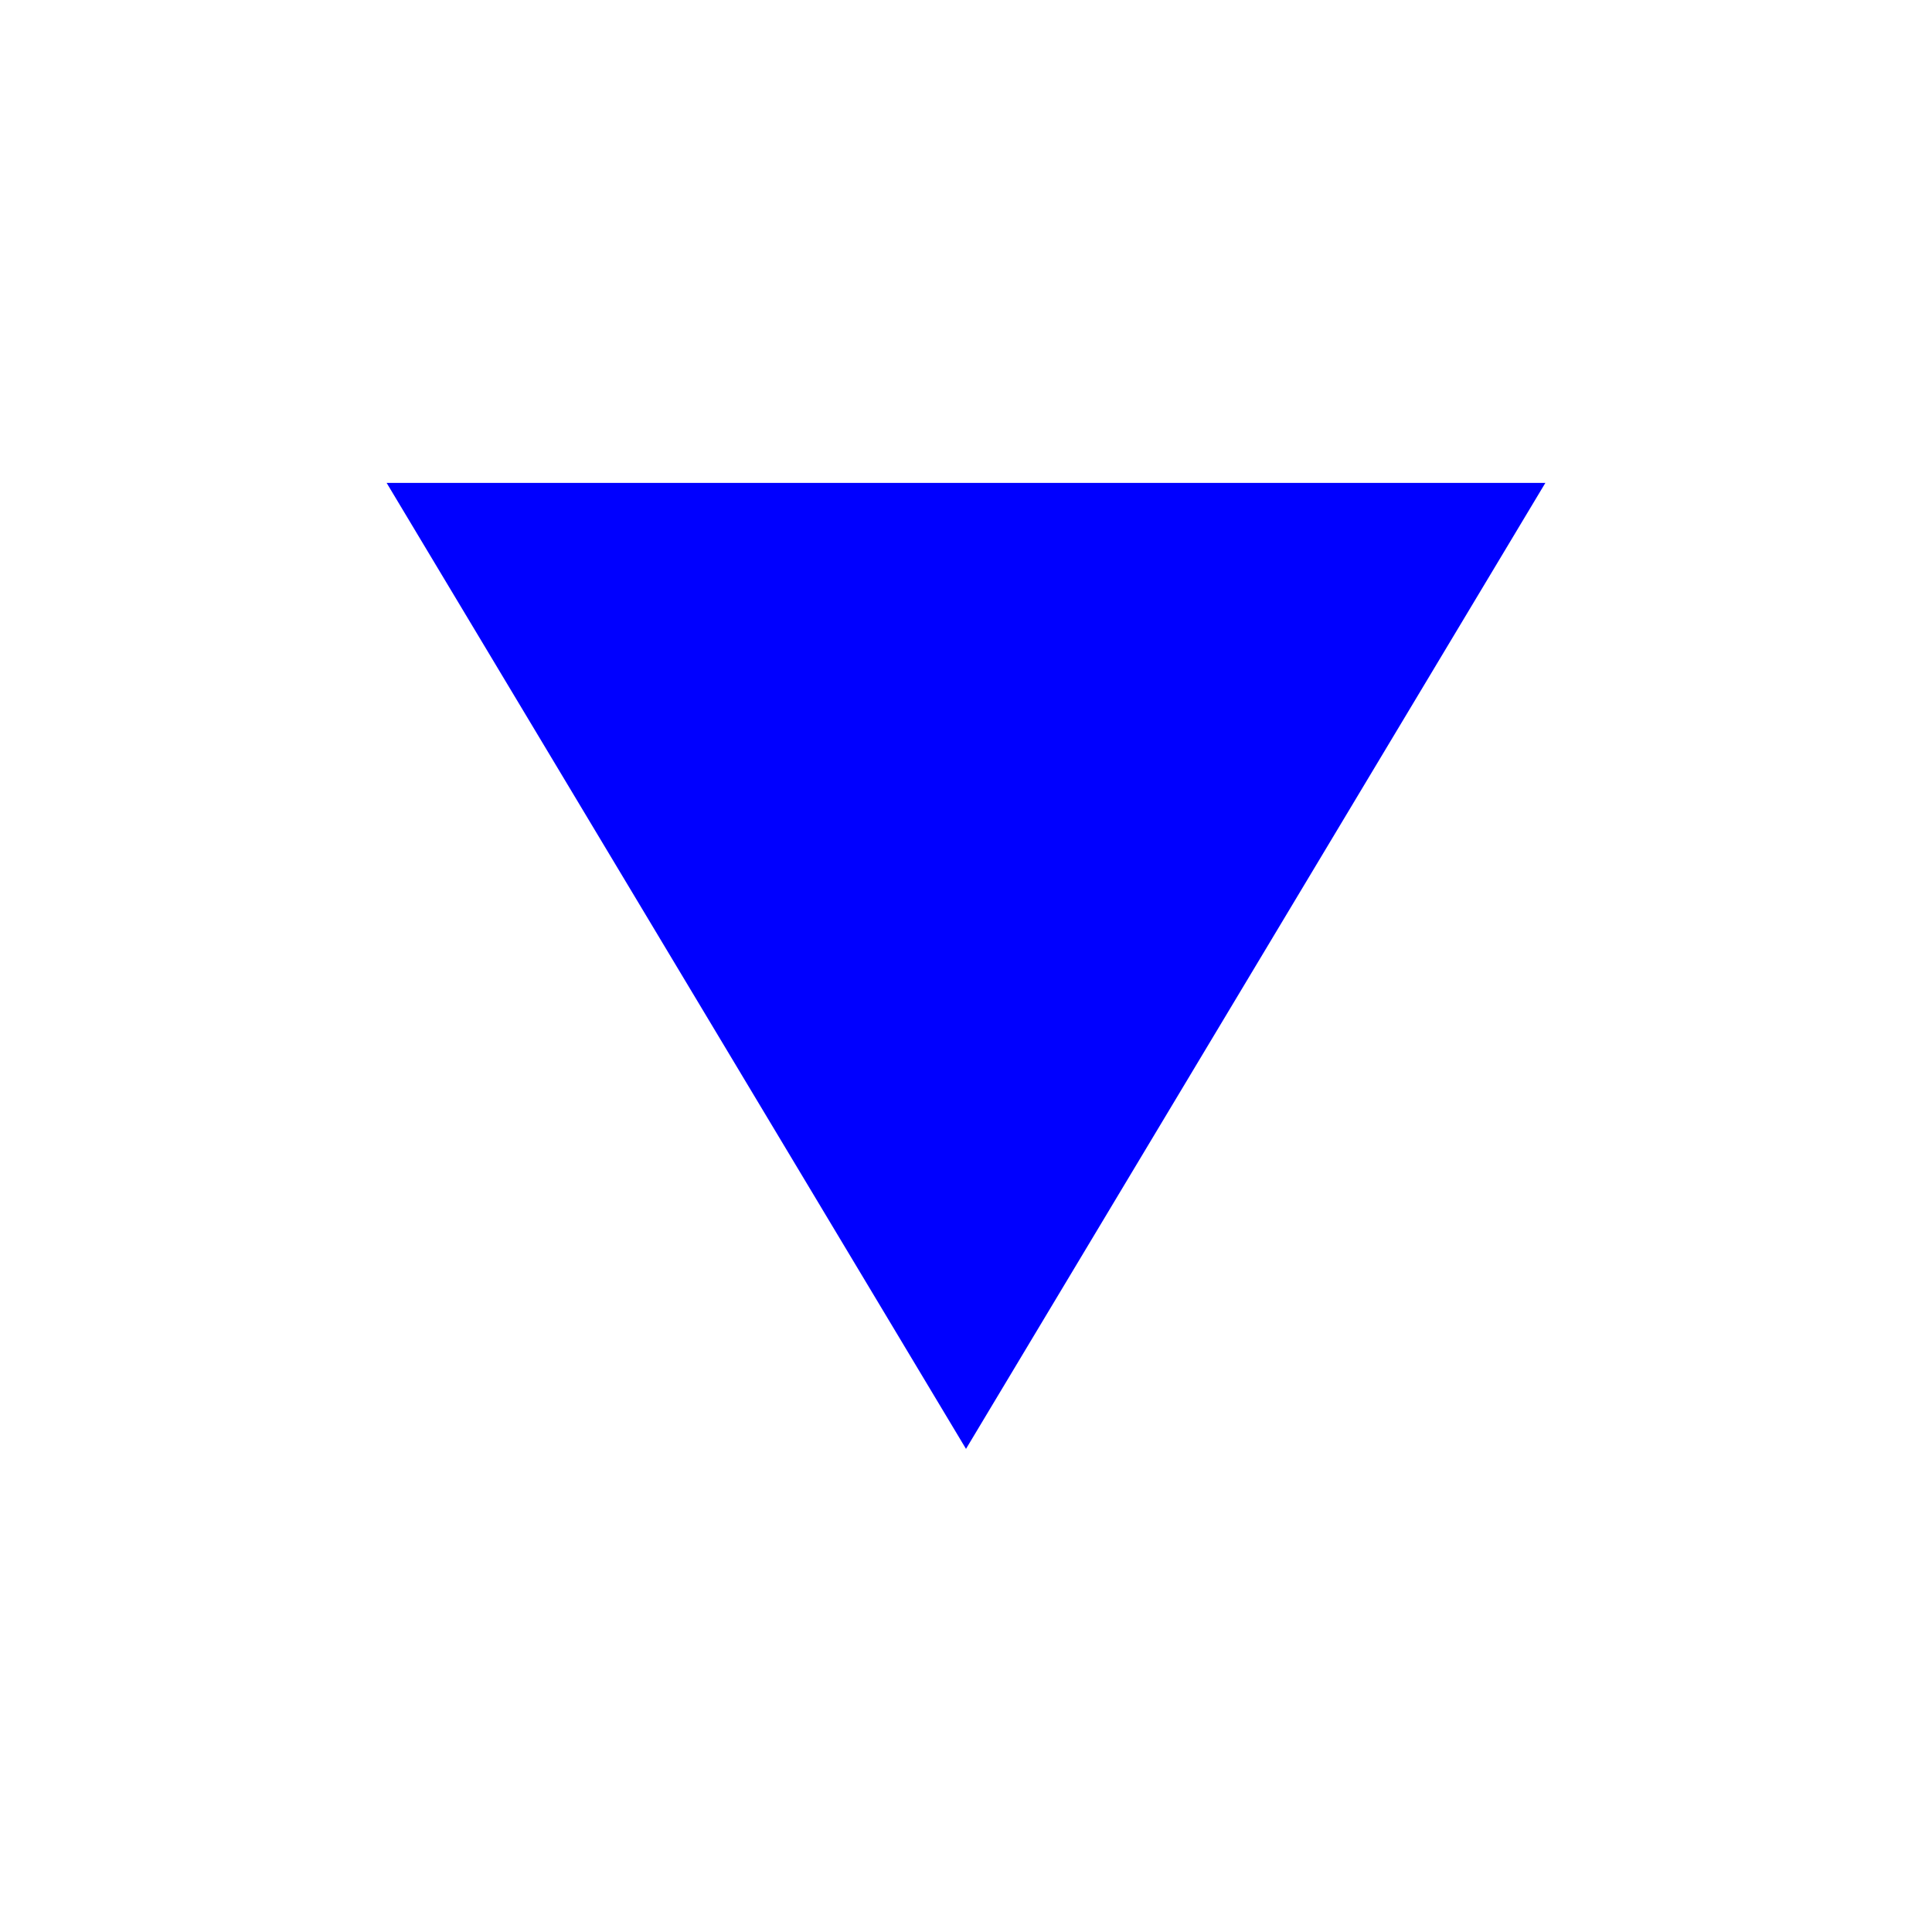
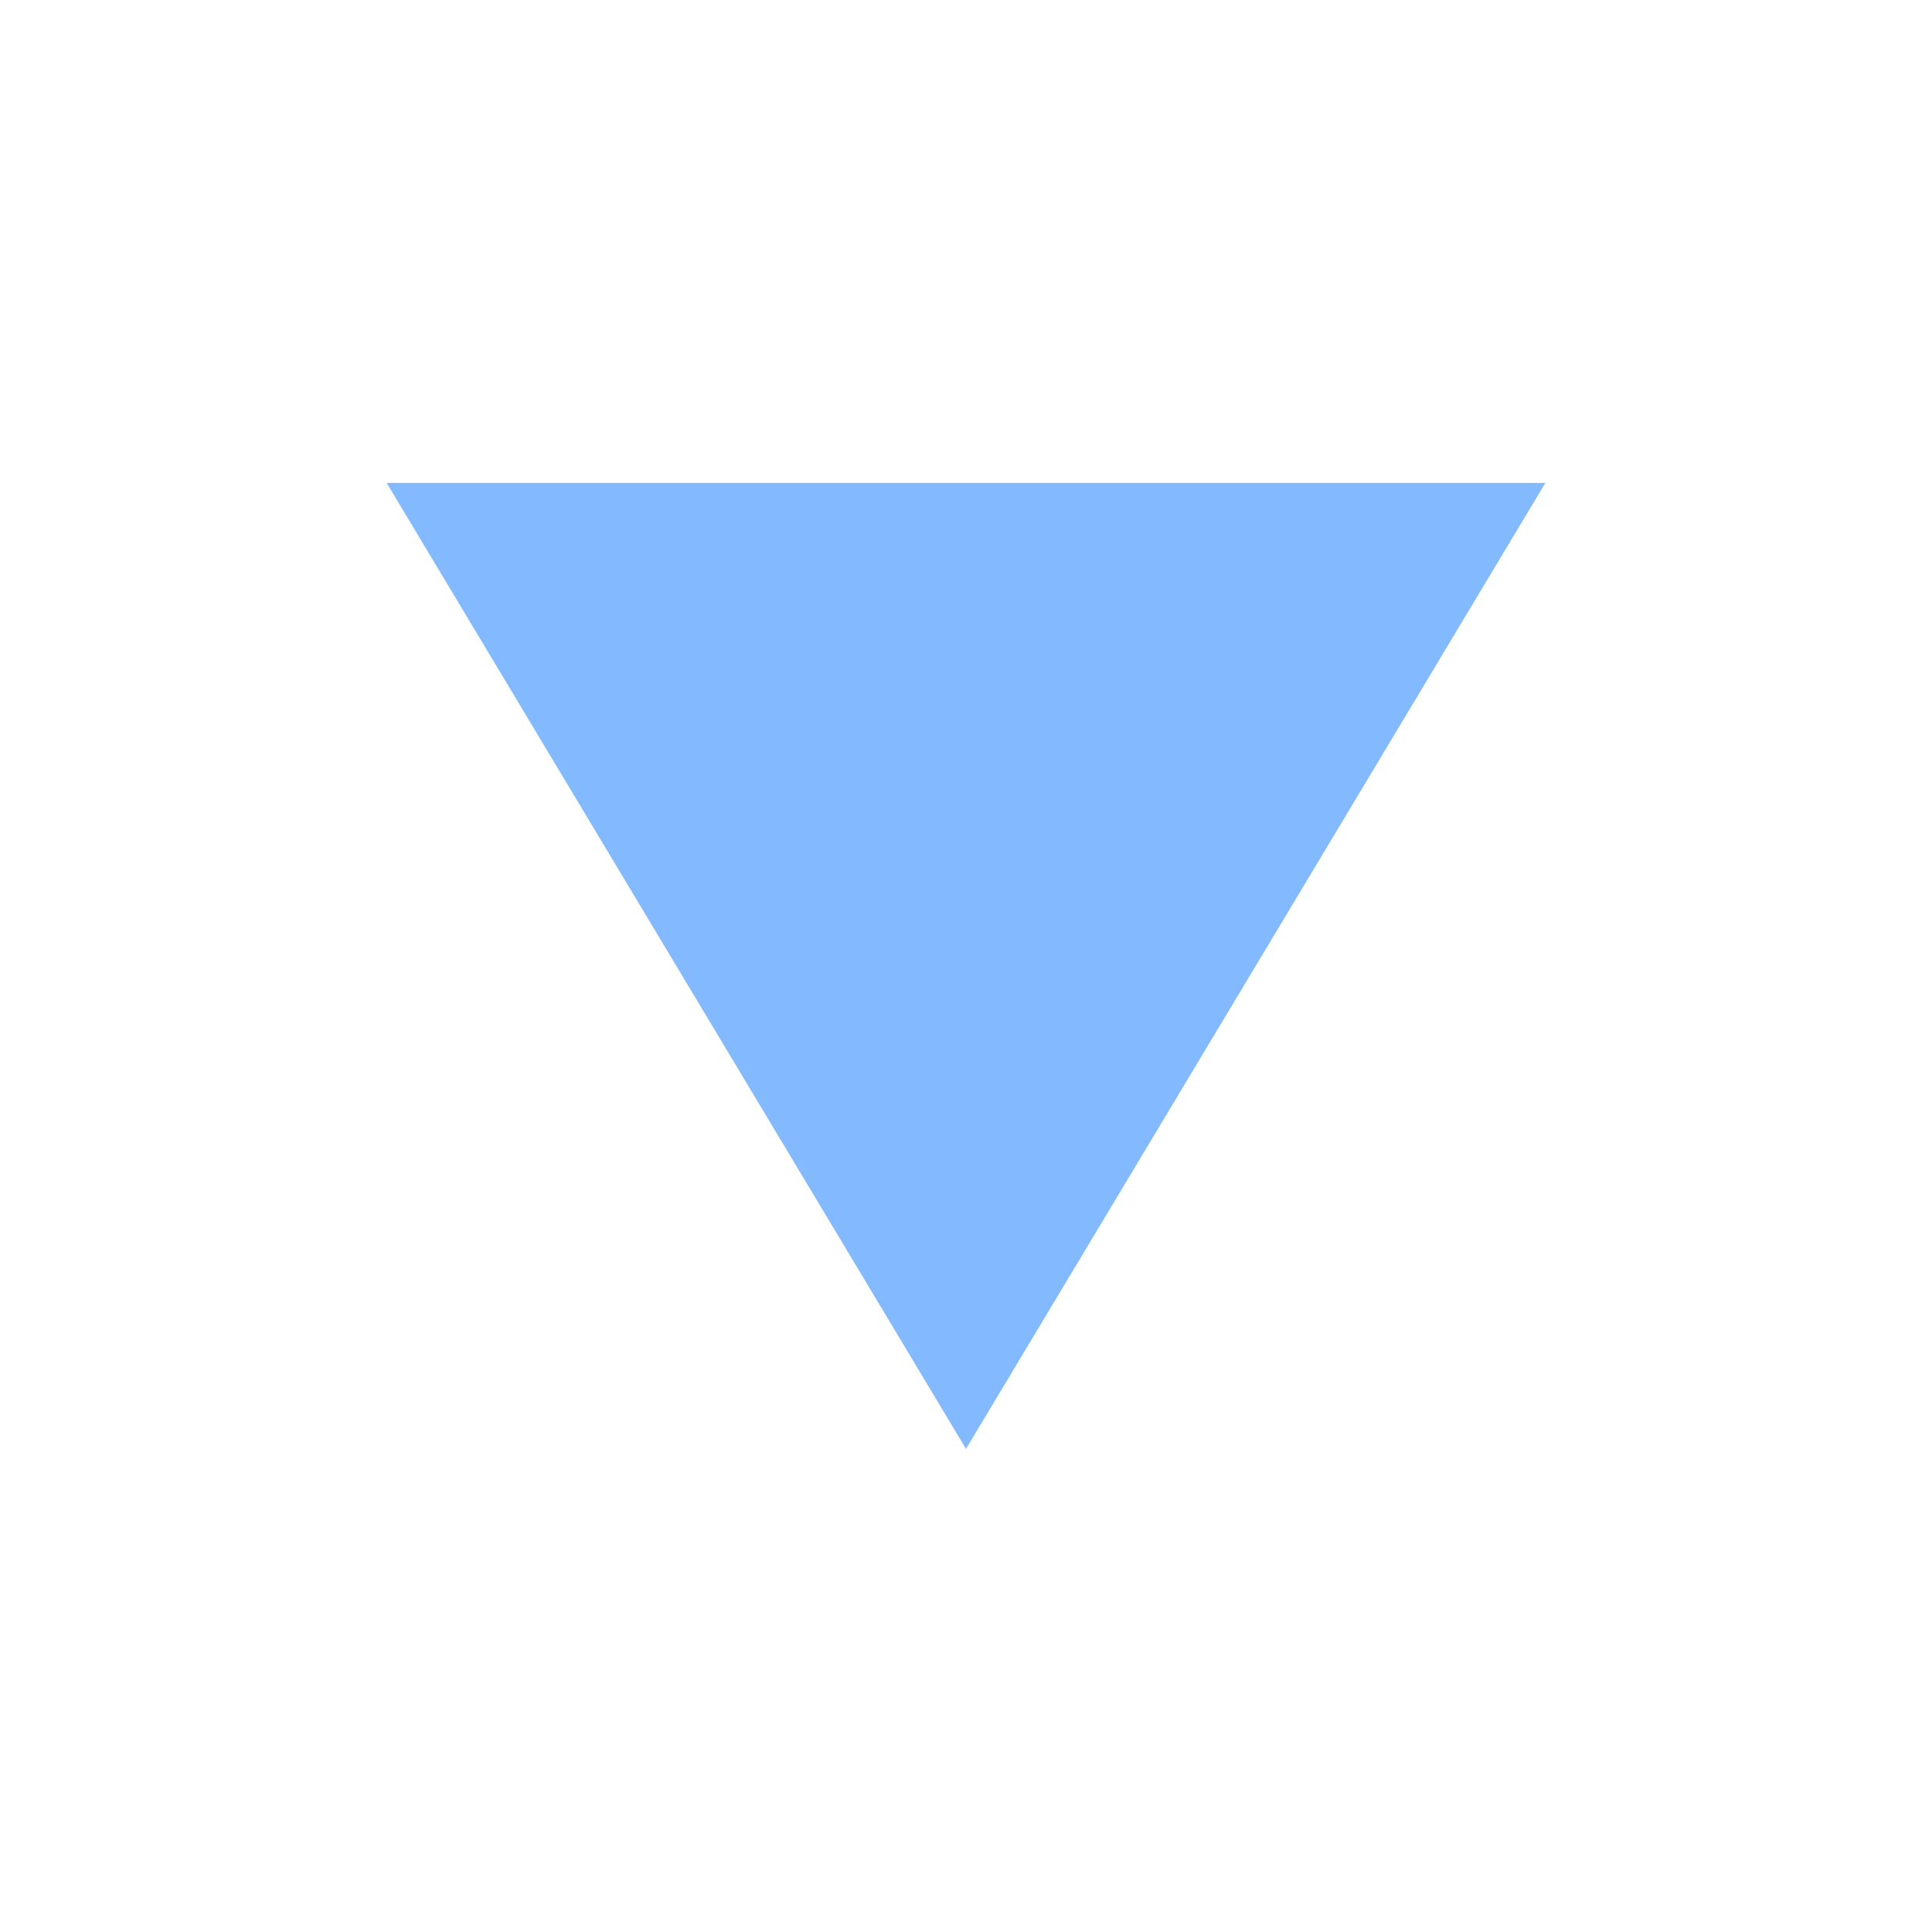
<svg xmlns="http://www.w3.org/2000/svg" width="20" height="20" viewBox="0 0 5.292 5.292" version="1.1" id="svg8">
  <defs id="defs2">
    <style type="text/css" id="current-color-scheme">
      .ColorScheme-Text {
        color:#f2f2f2;
      }
      </style>
    <style type="text/css" id="current-color-scheme-3">
      .ColorScheme-Text {
        color:#f2f2f2;
      }
      </style>
    <style type="text/css" id="current-color-scheme-36">
      .ColorScheme-Text {
        color:#00e5ff;
      }
      </style>
  </defs>
  <g id="layer1" transform="translate(0,-291.7083)">
    <path style="opacity:1;fill:#ffc107;fill-opacity:1;stroke:none;stroke-width:0.386;stroke-miterlimit:4;stroke-dasharray:none;stroke-opacity:1" d="m 50.206,401.677 c 110.217,0.713 55.109,0.356 0,0 z" id="rect997" />
    <g id="layer1-6" transform="translate(-58.699,-53.3668)" />
-     <path style="fill:#0000ff;fill-opacity:1;stroke:#000000;stroke-width:0;stroke-linecap:butt;stroke-linejoin:miter;stroke-miterlimit:4;stroke-dasharray:none;stroke-opacity:1" d="m 4.233,293.031 -1.587,2.646 -1.587,-2.646 z" id="path969" />
+     <path style="fill:#83b9ff;fill-opacity:1;stroke:#000000;stroke-width:0;stroke-linecap:butt;stroke-linejoin:miter;stroke-miterlimit:4;stroke-dasharray:none;stroke-opacity:1" d="m 4.233,293.031 -1.587,2.646 -1.587,-2.646 z" id="path969" />
  </g>
</svg>
